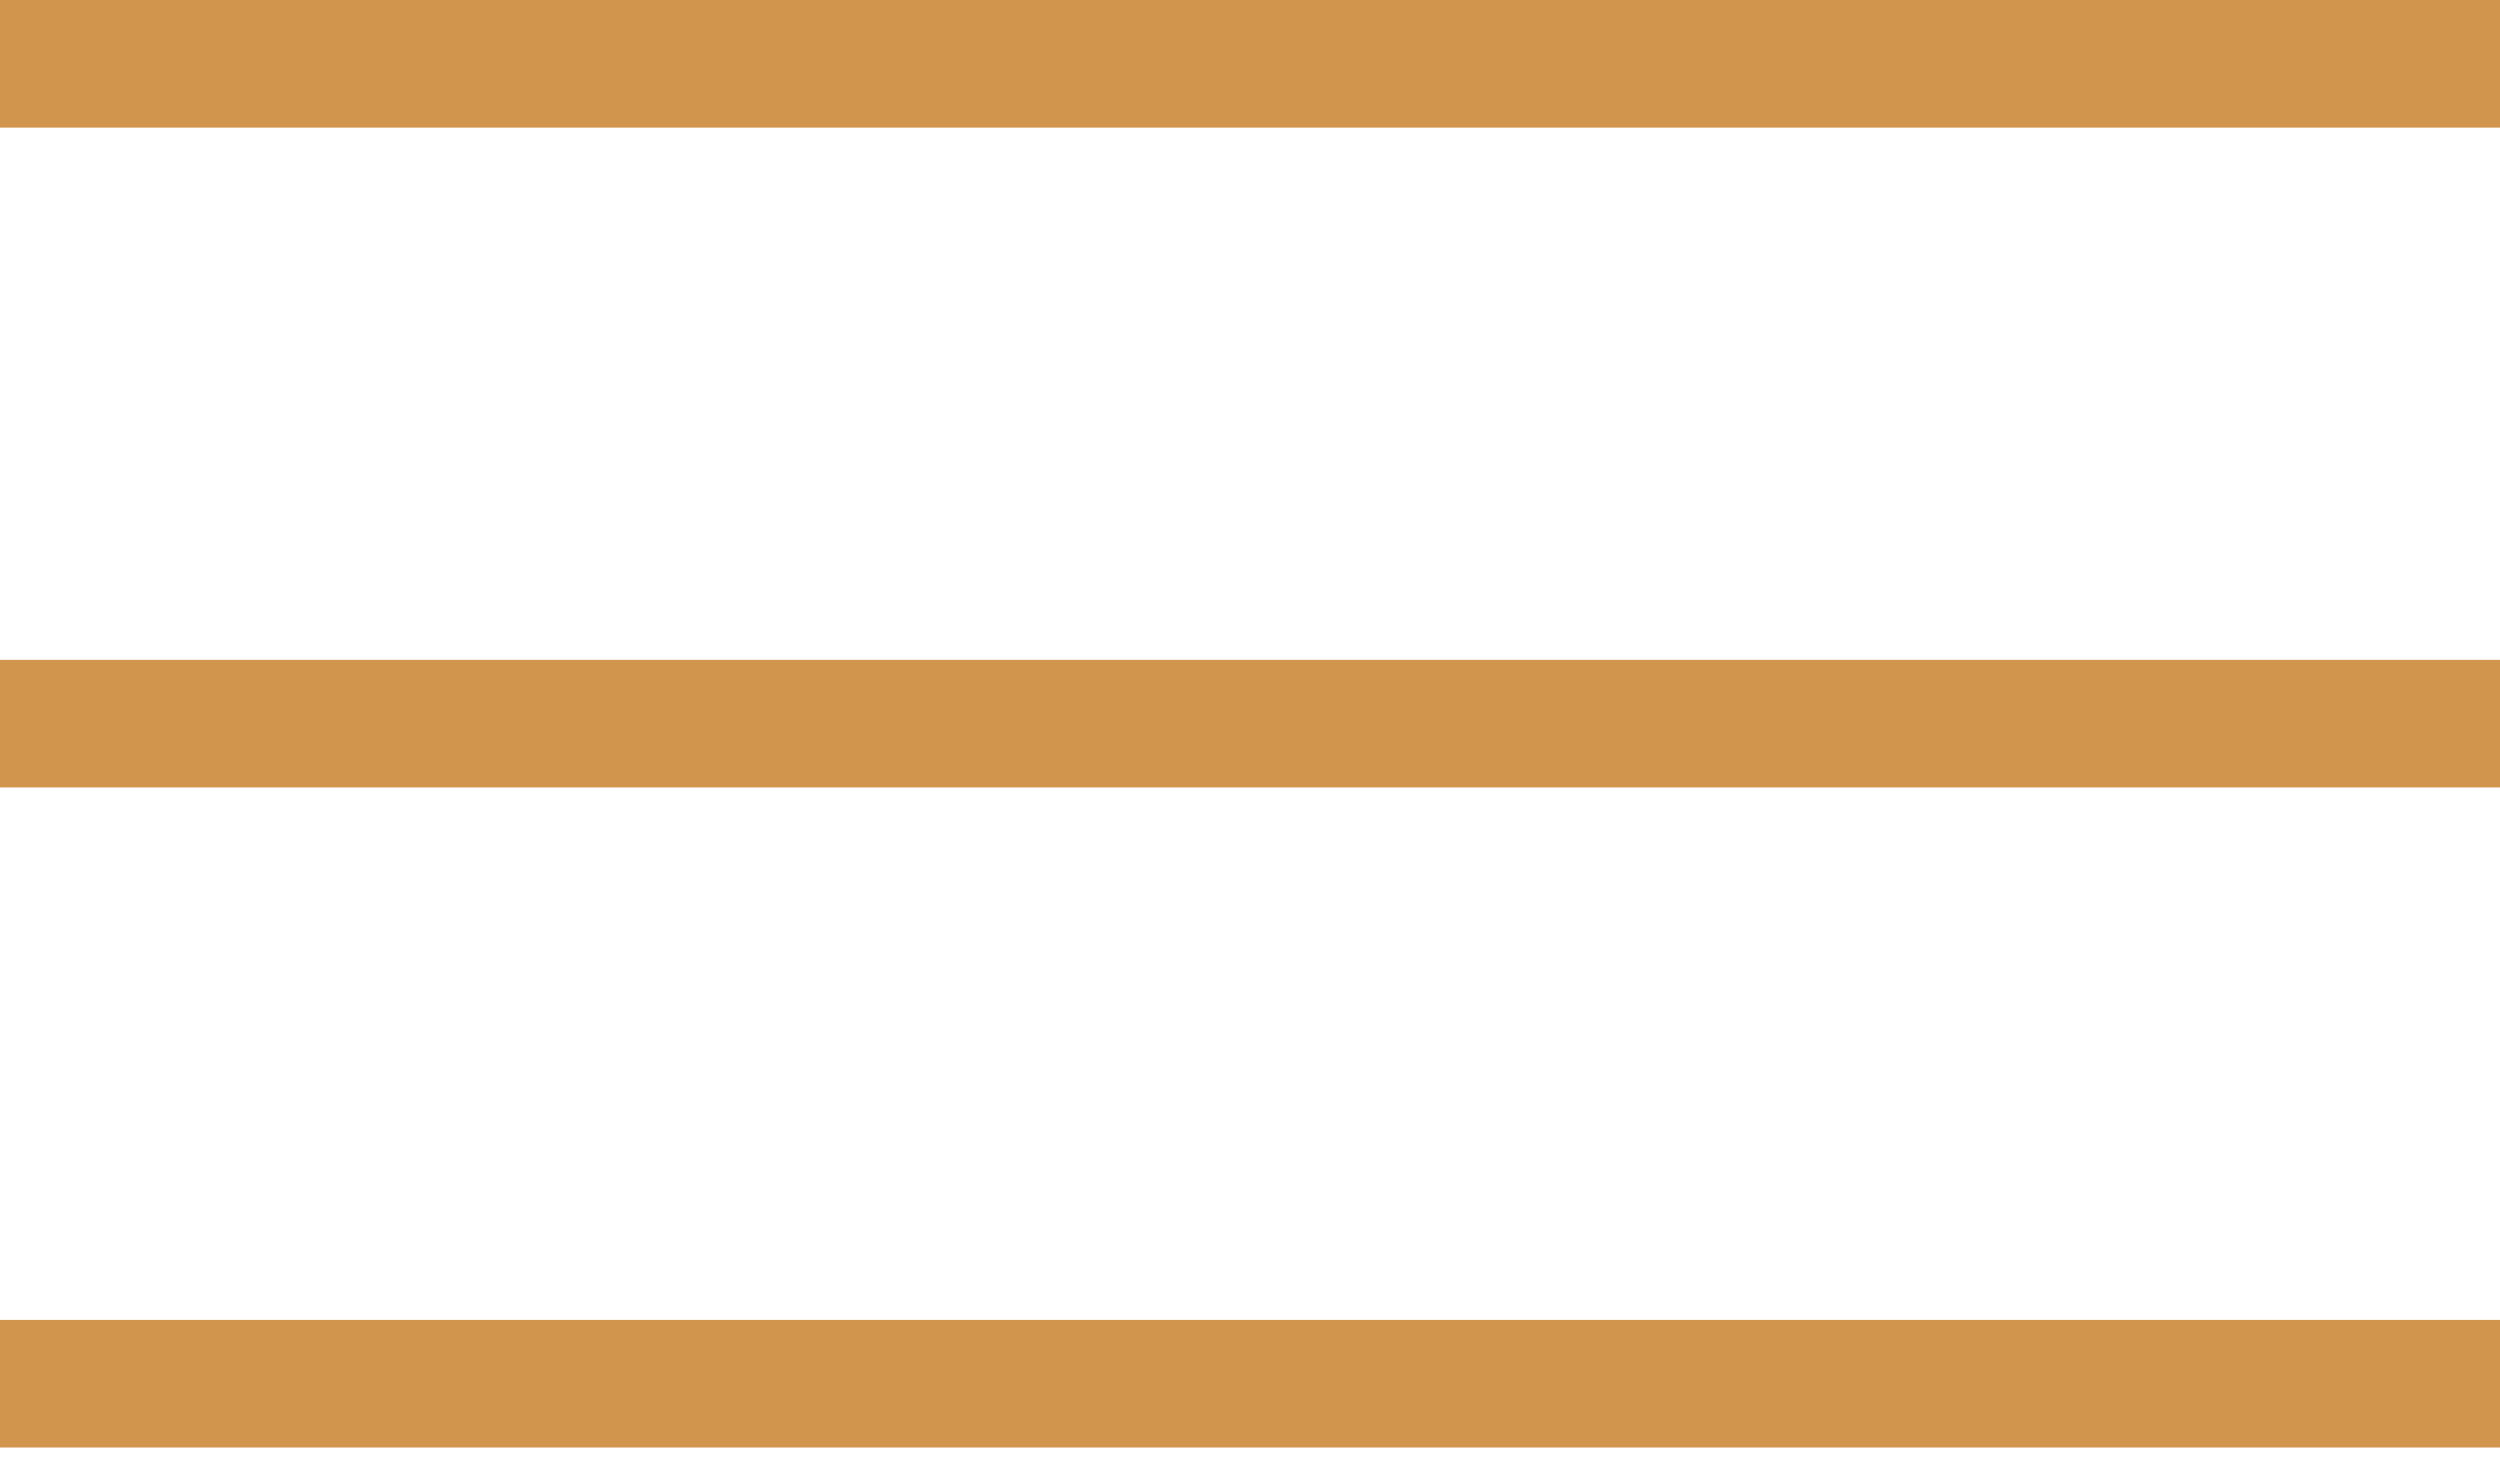
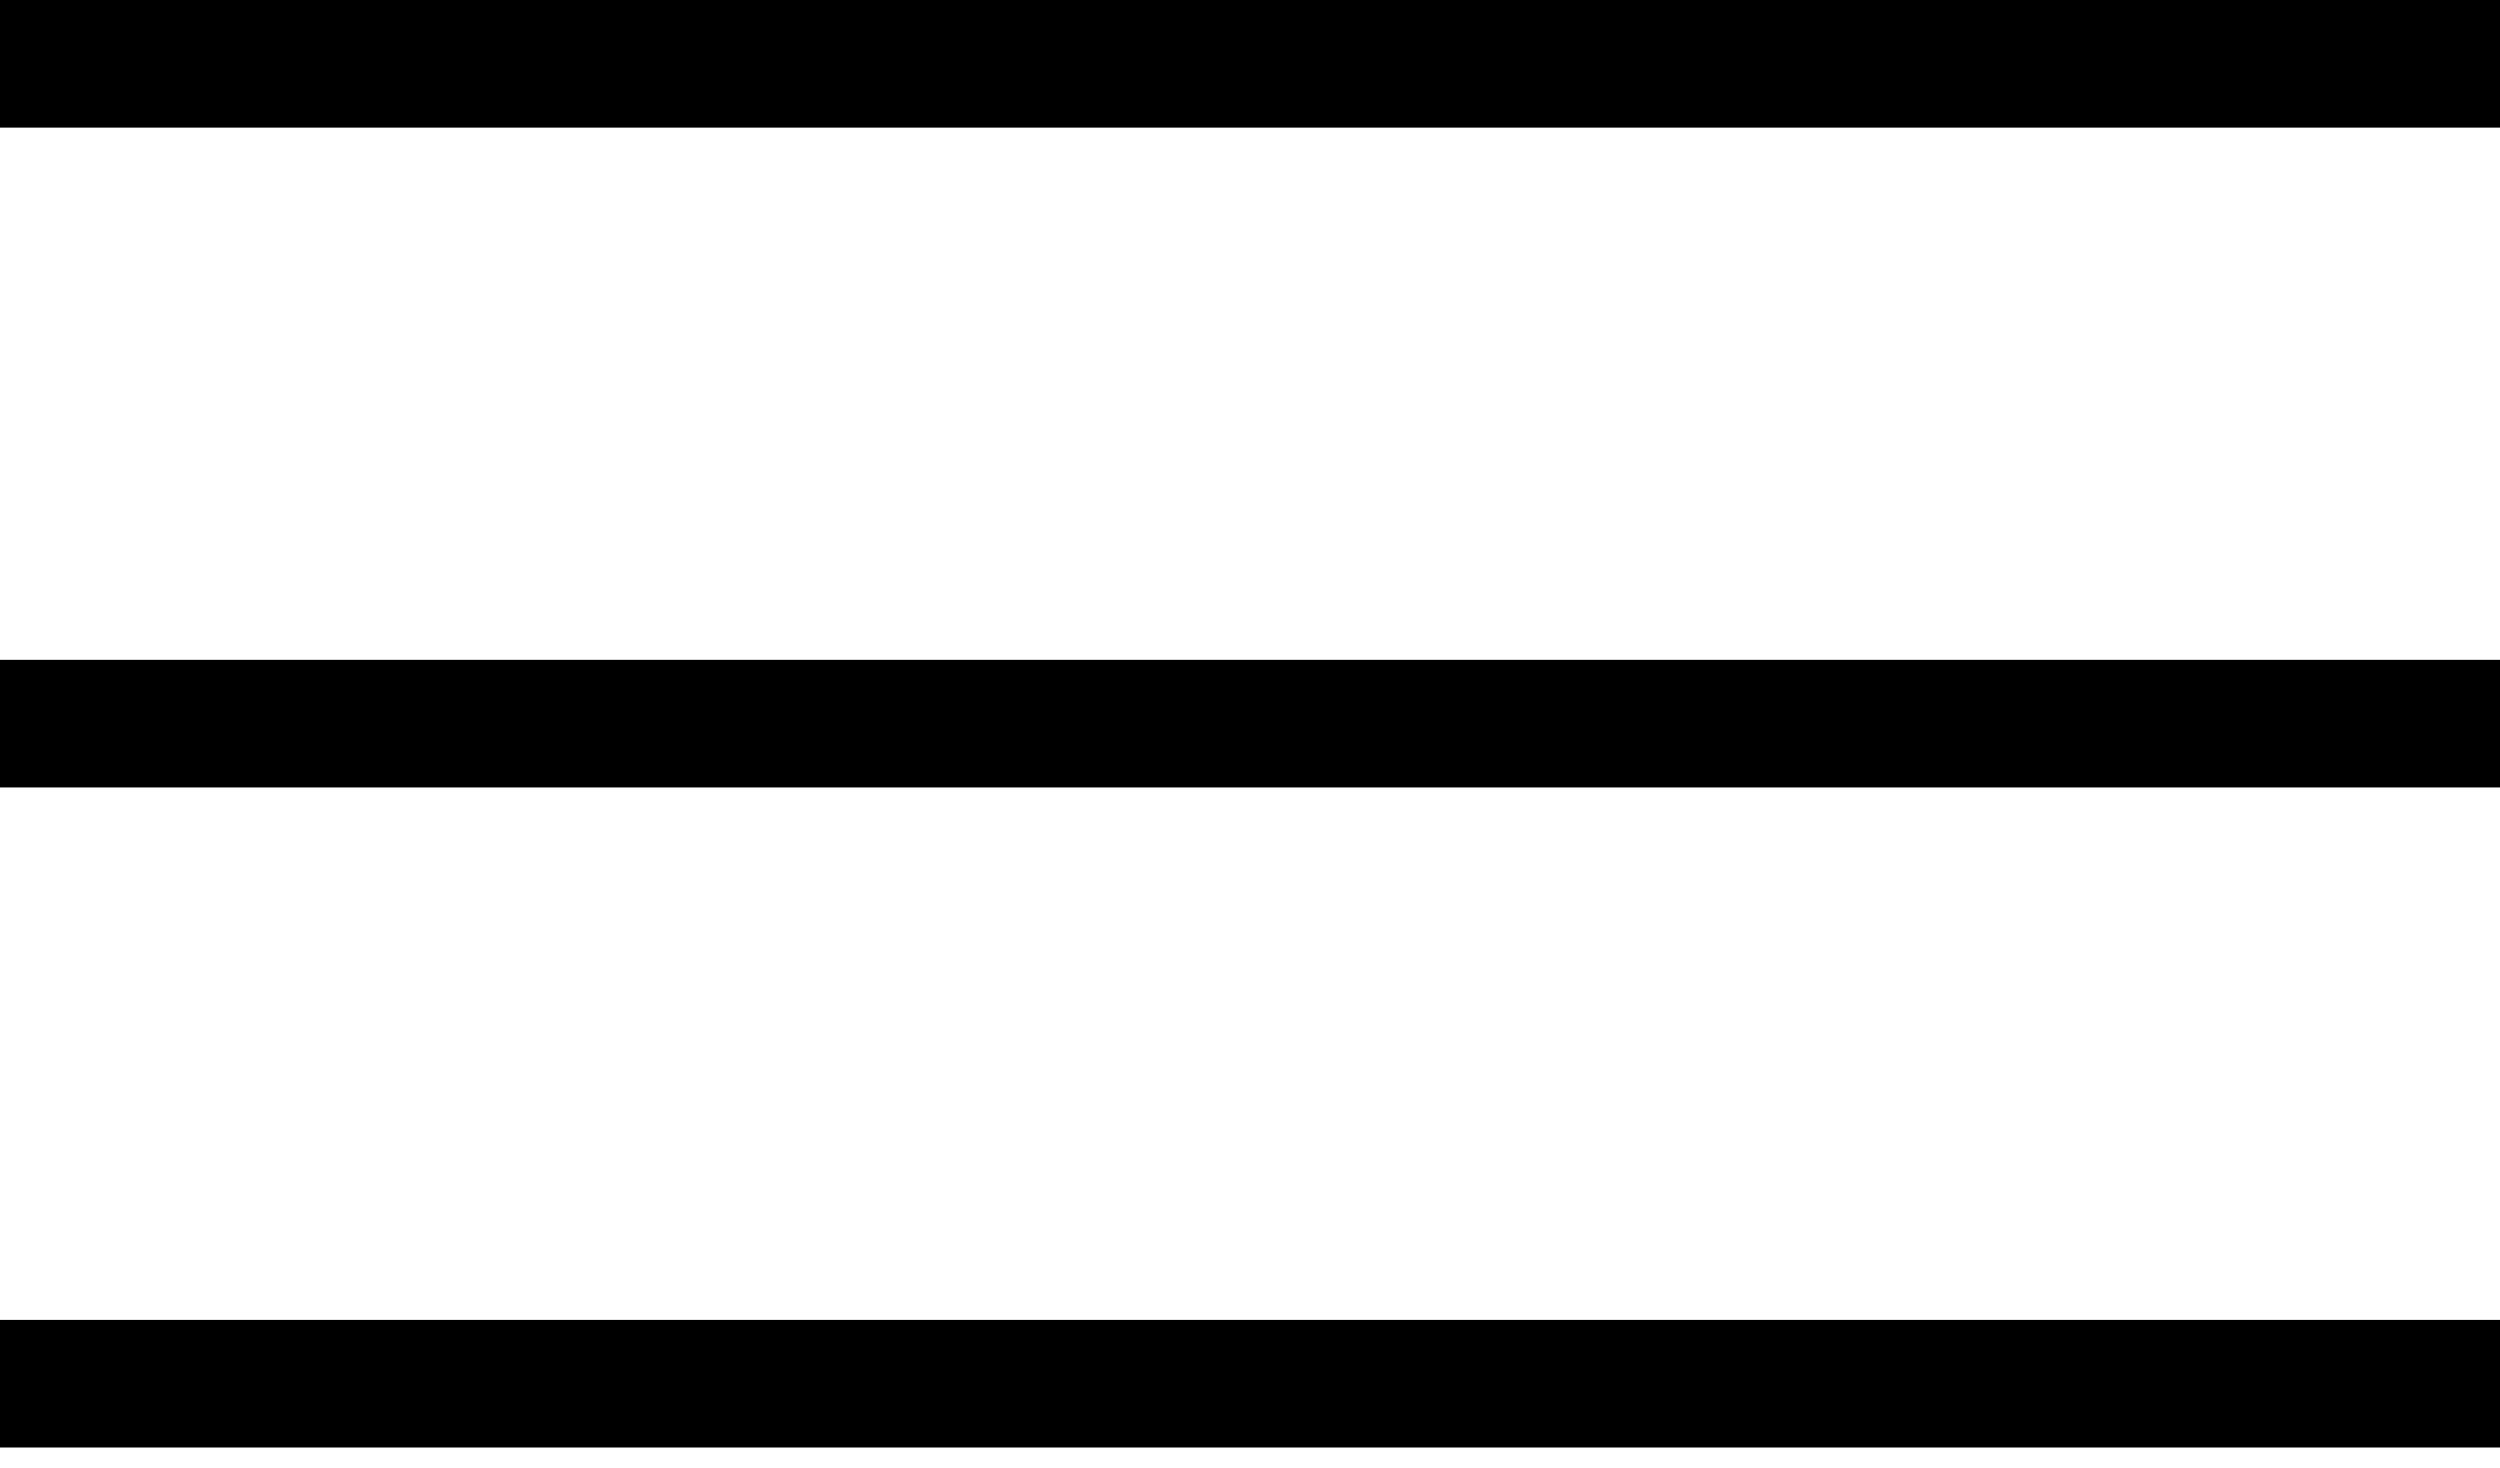
<svg xmlns="http://www.w3.org/2000/svg" width="46" height="27" viewBox="0 0 46 27" fill="none">
-   <path d="M46 24.286H0V26.634H46V24.286Z" fill="#D1954E" />
-   <path d="M46 12.141H0V14.489H46V12.141Z" fill="#D1954E" />
-   <path d="M46 0H0V2.348H46V0Z" fill="#D1954E" />
+   <path d="M46 24.286H0V26.634H46V24.286Z" fill="currentColor" />
+   <path d="M46 12.141H0V14.489H46V12.141Z" fill="currentColor" />
+   <path d="M46 0H0V2.348H46V0Z" fill="currentColor" />
</svg>
